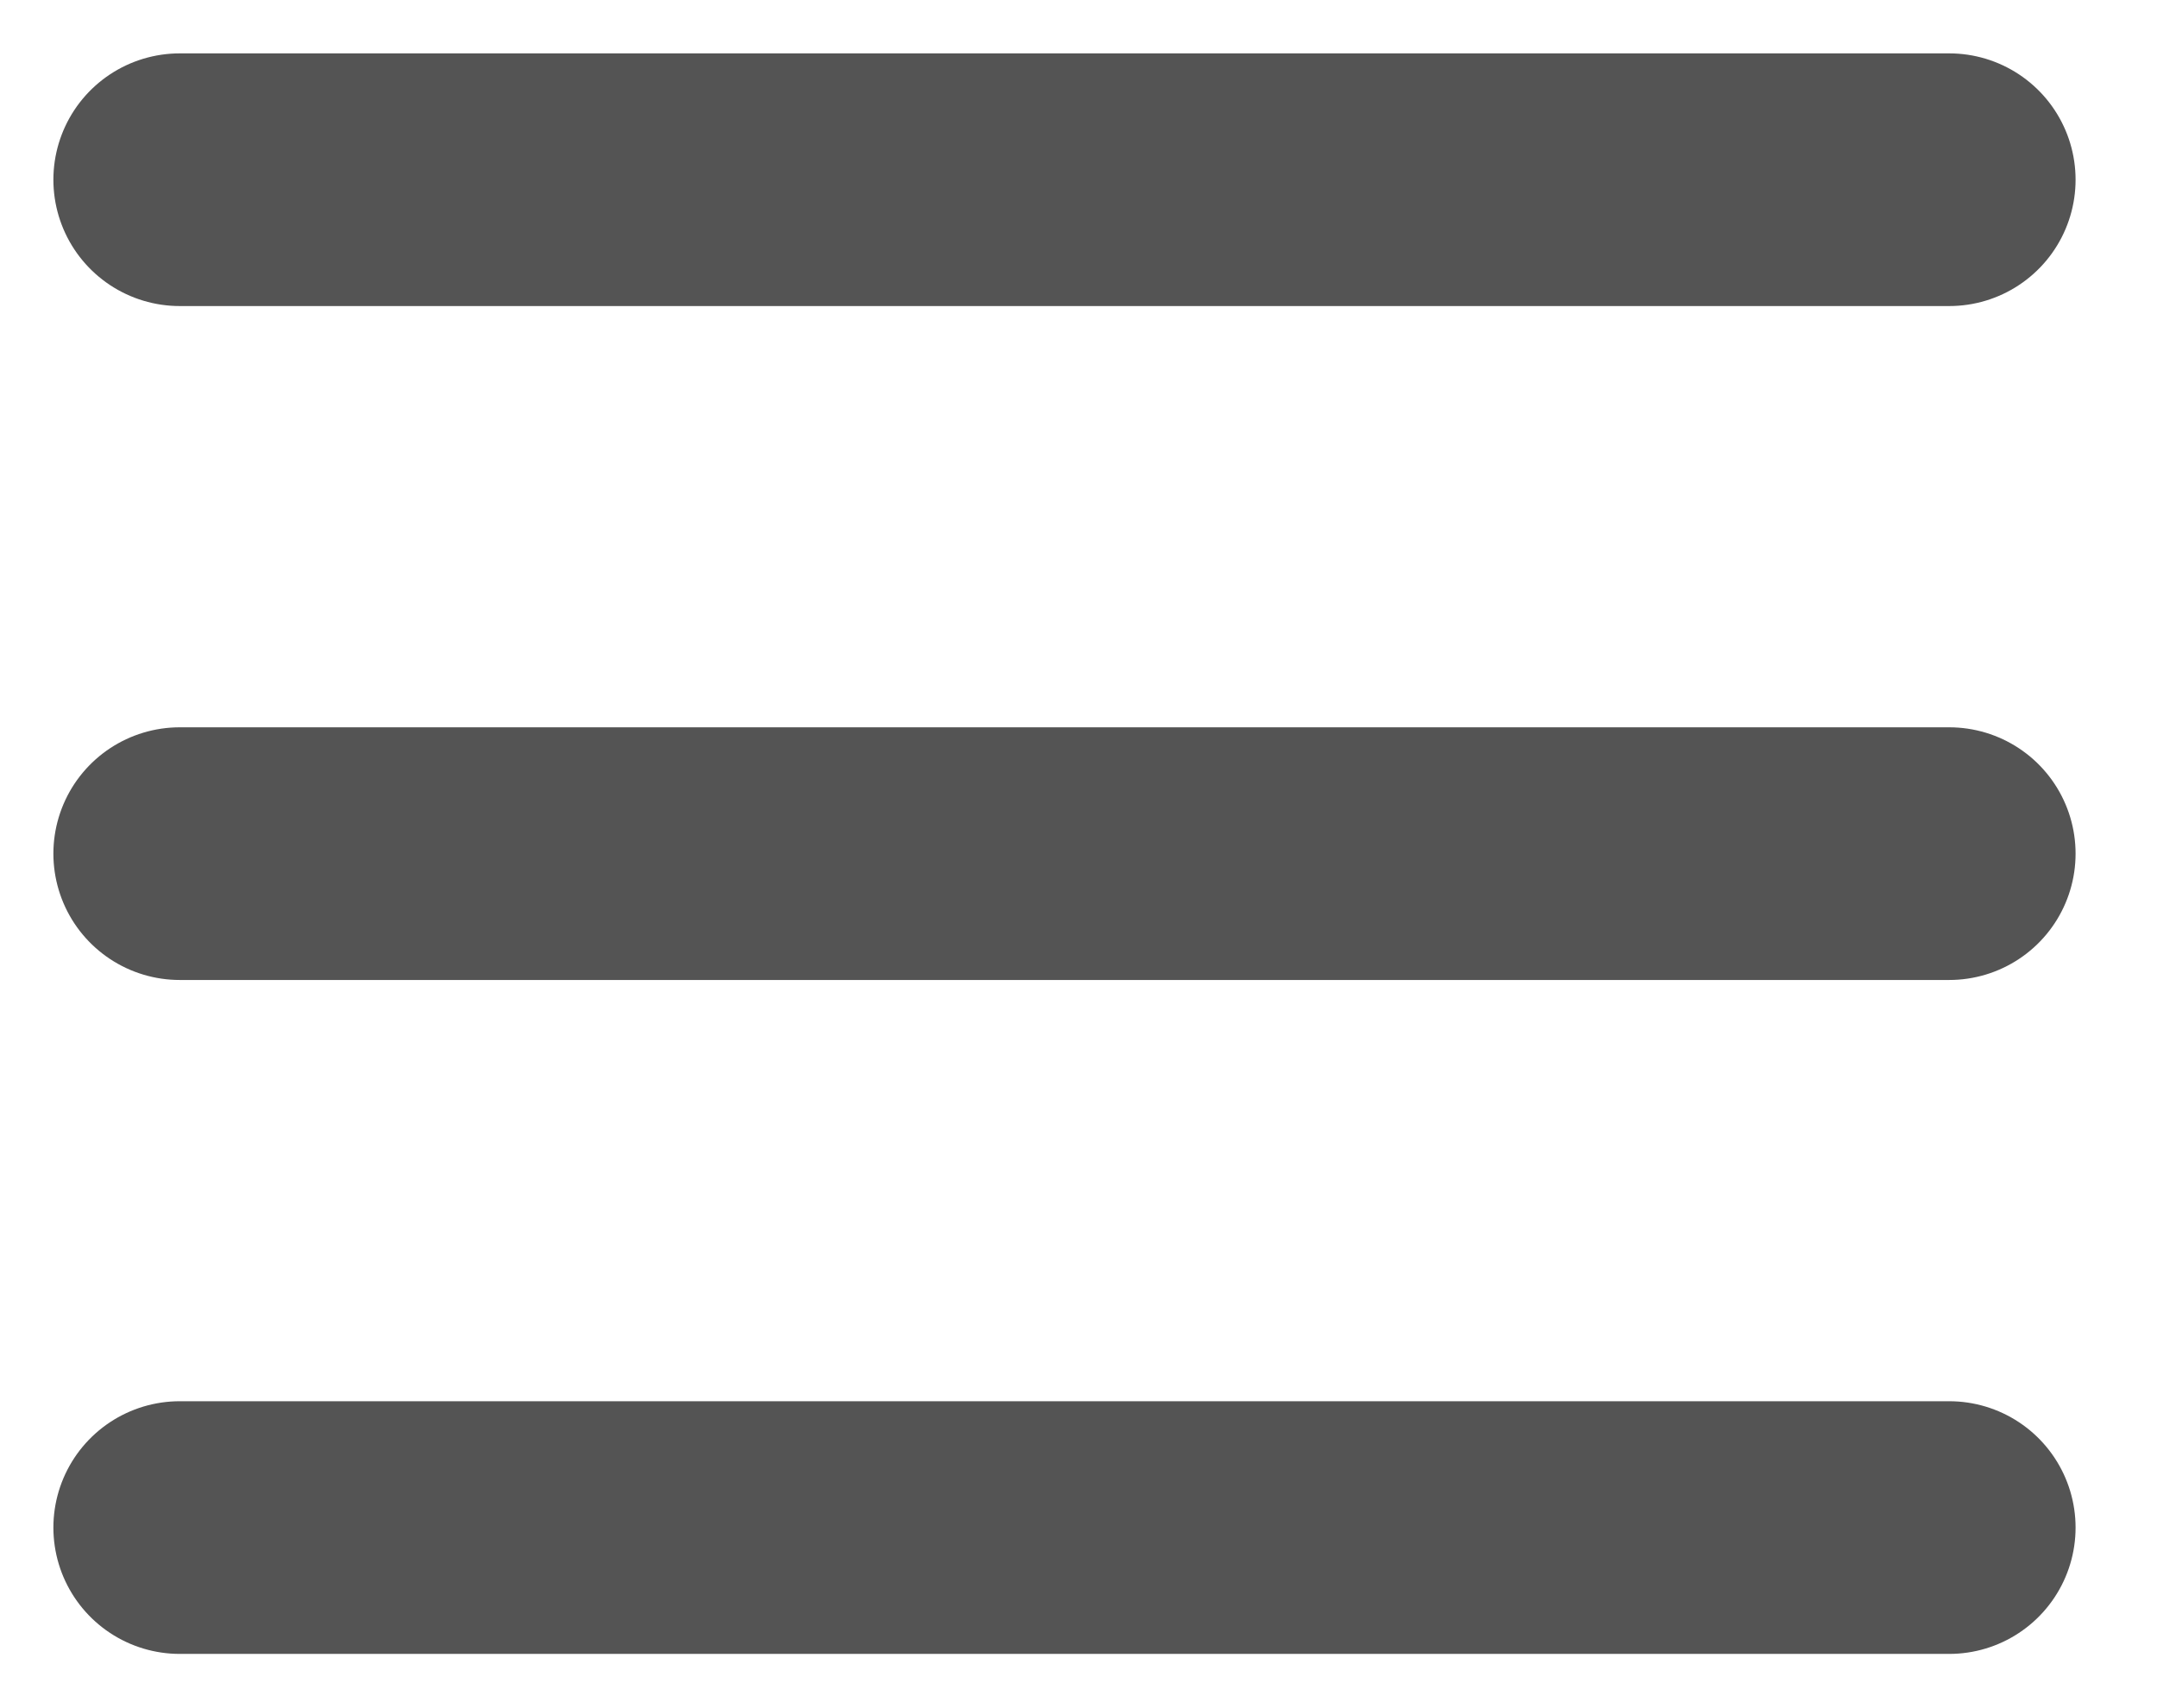
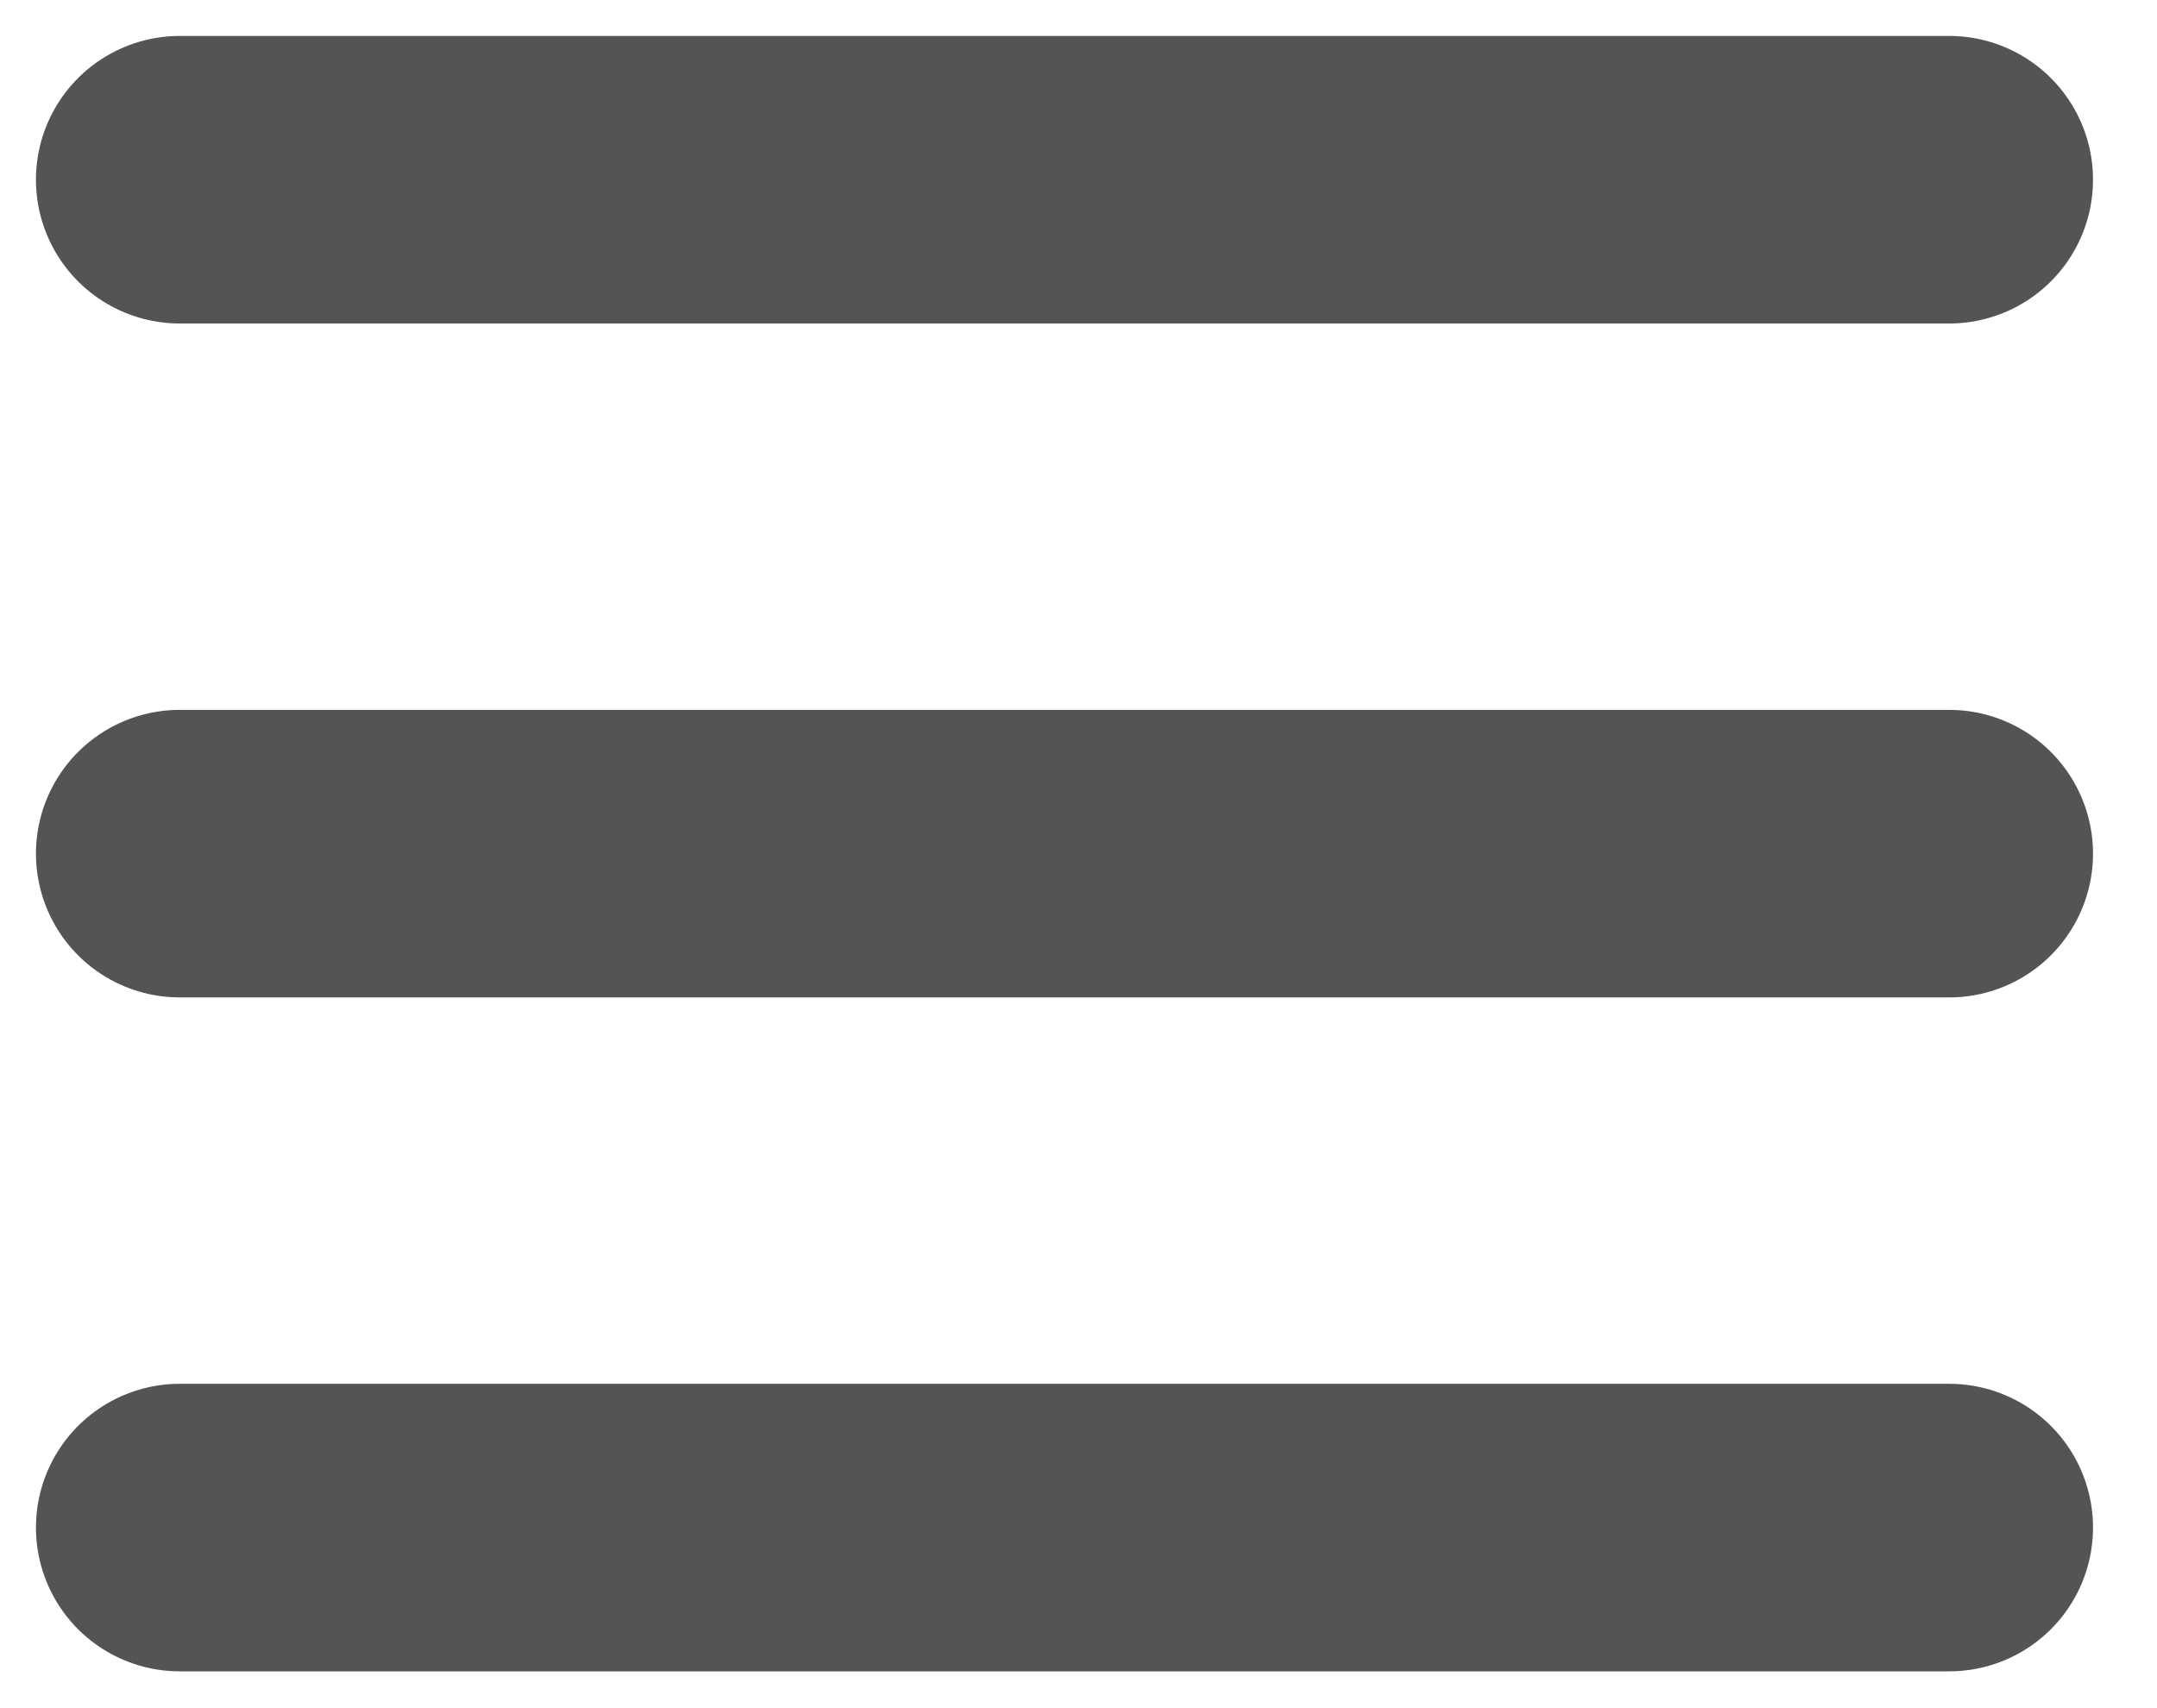
<svg xmlns="http://www.w3.org/2000/svg" width="2vh" height="1.583vh" viewBox="0 0 24 19" fill="none">
  <path d="M2 17H21.688ZM2 9.5H21.688ZM2 2H21.688Z" fill="#545454" />
-   <path d="M2 17H21.688M2 9.5H21.688M2 2H21.688" stroke="#545454" stroke-width="2.812" stroke-linecap="round" stroke-linejoin="round" />
+   <path d="M2 17H21.688M2 9.5H21.688M2 2H21.688" stroke="#545454" stroke-width="3.2" stroke-linecap="round" stroke-linejoin="round" />
</svg>
